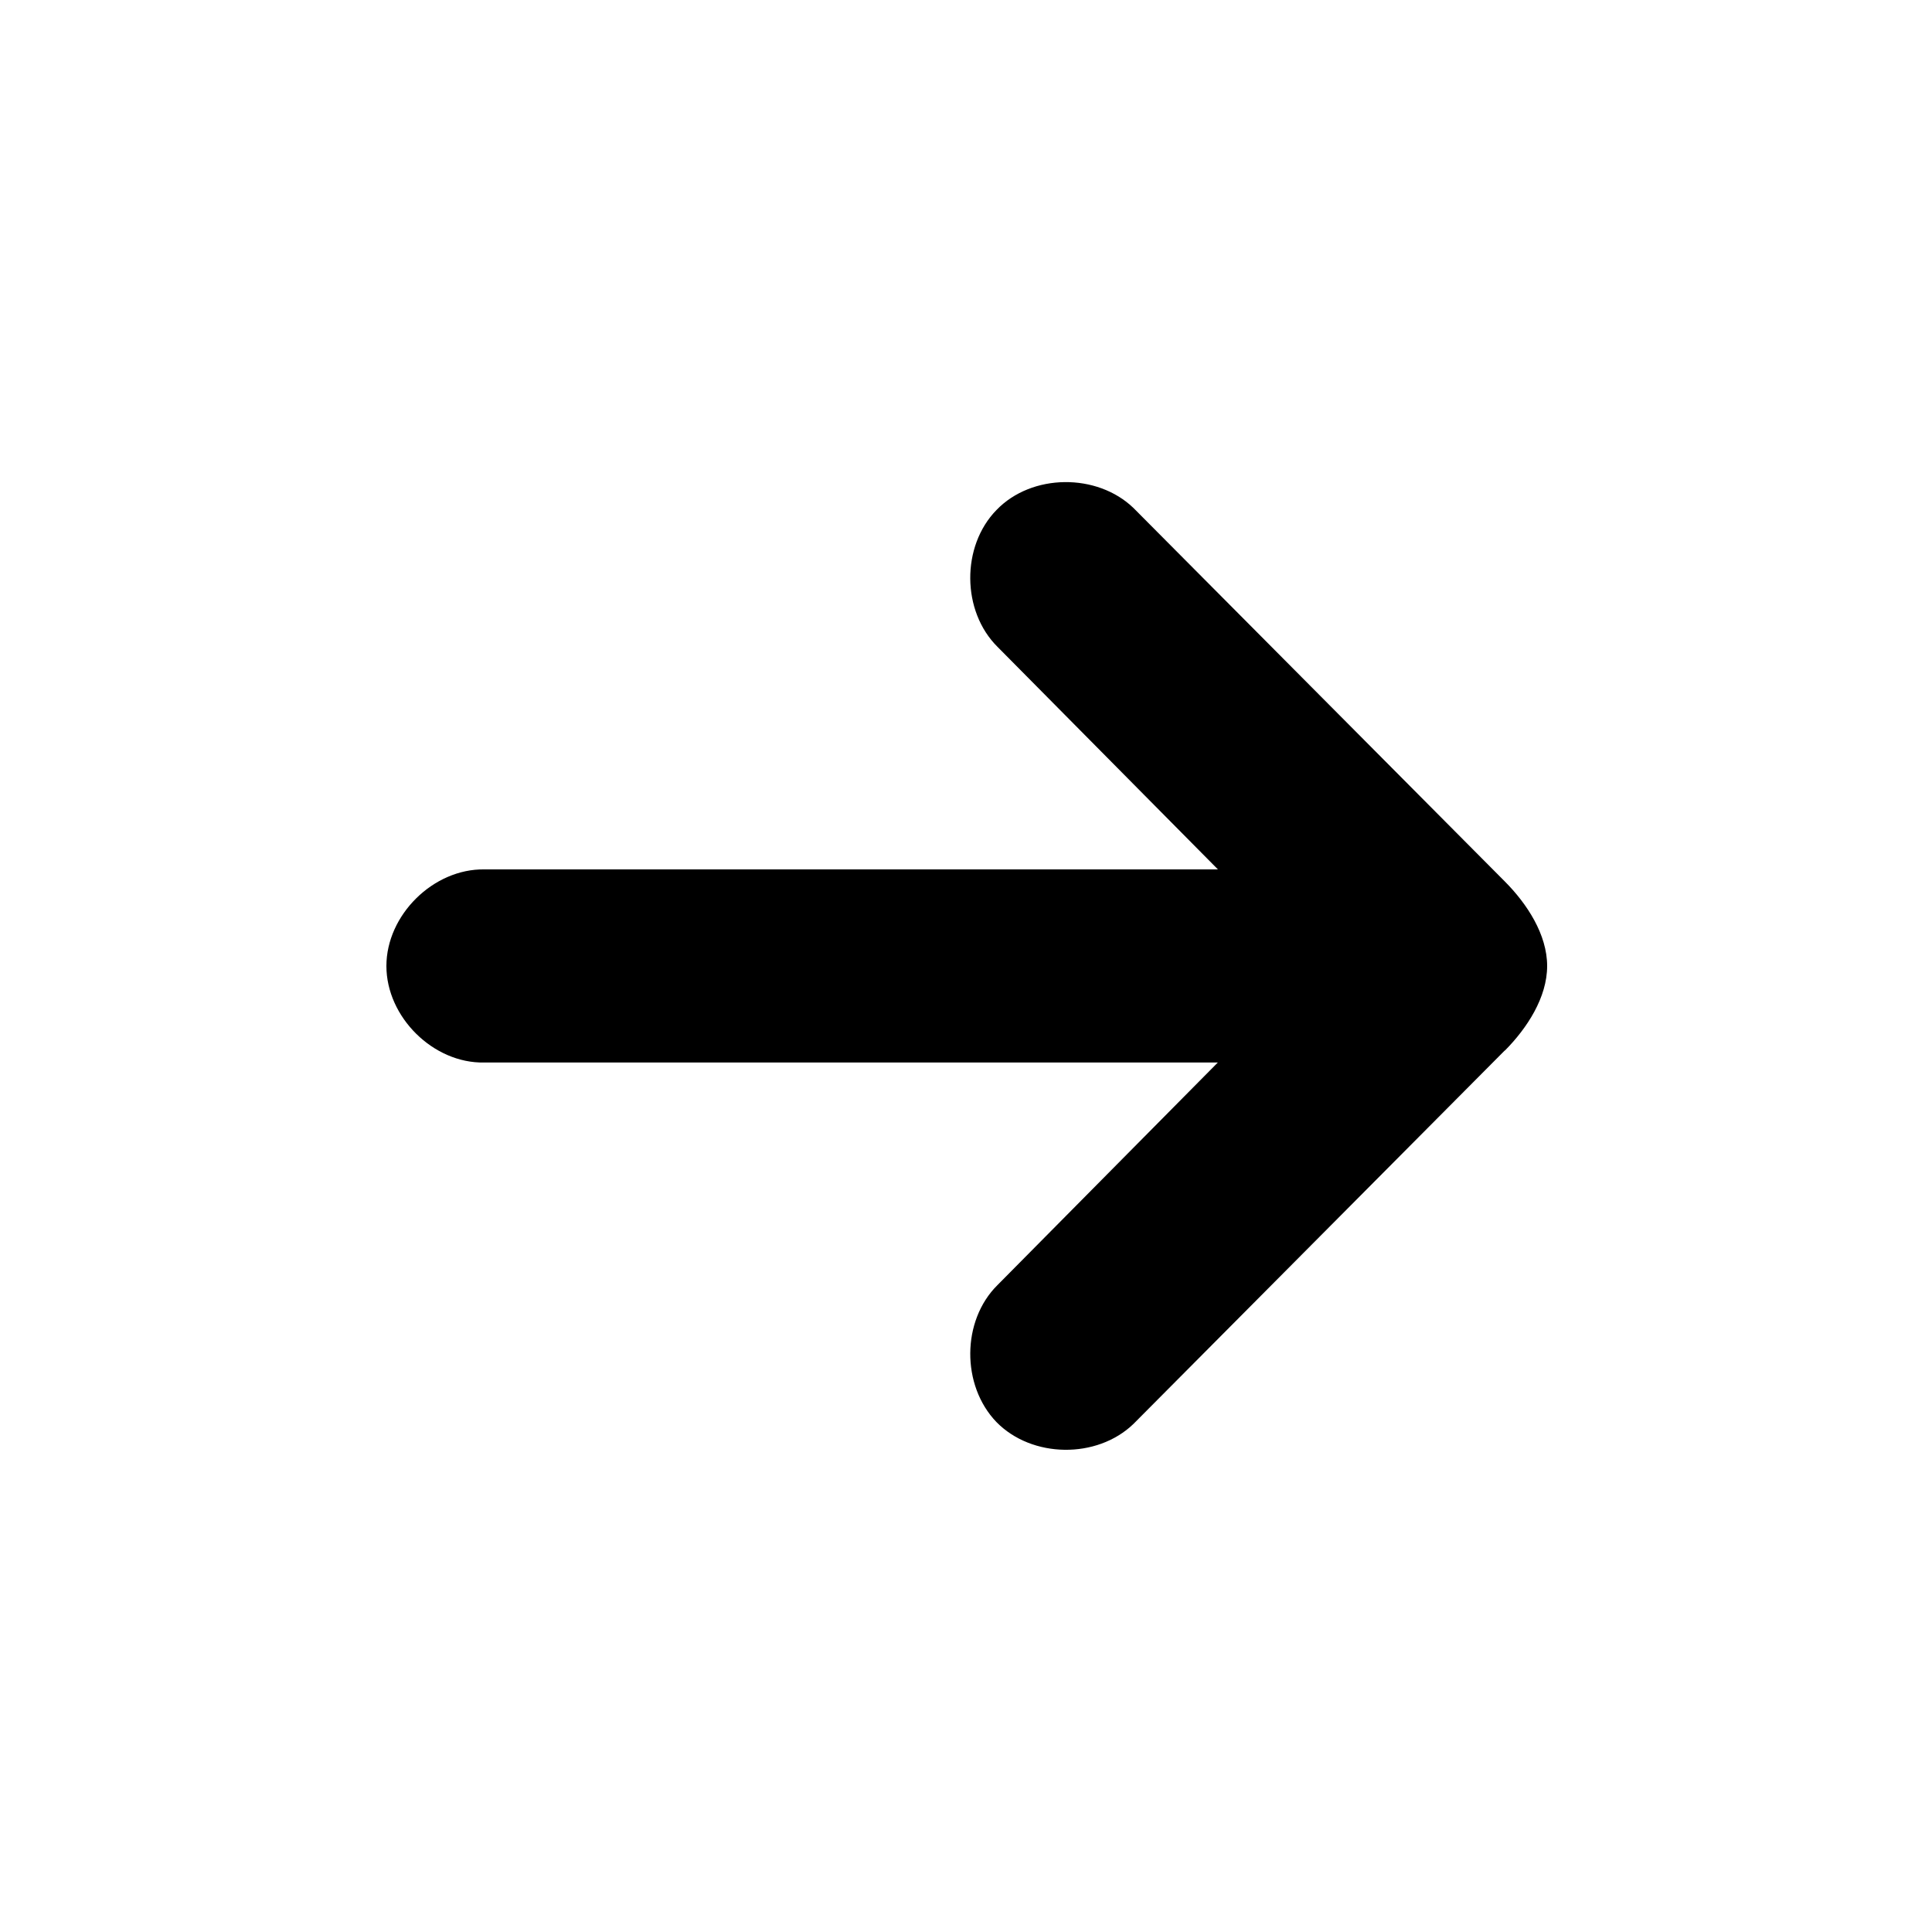
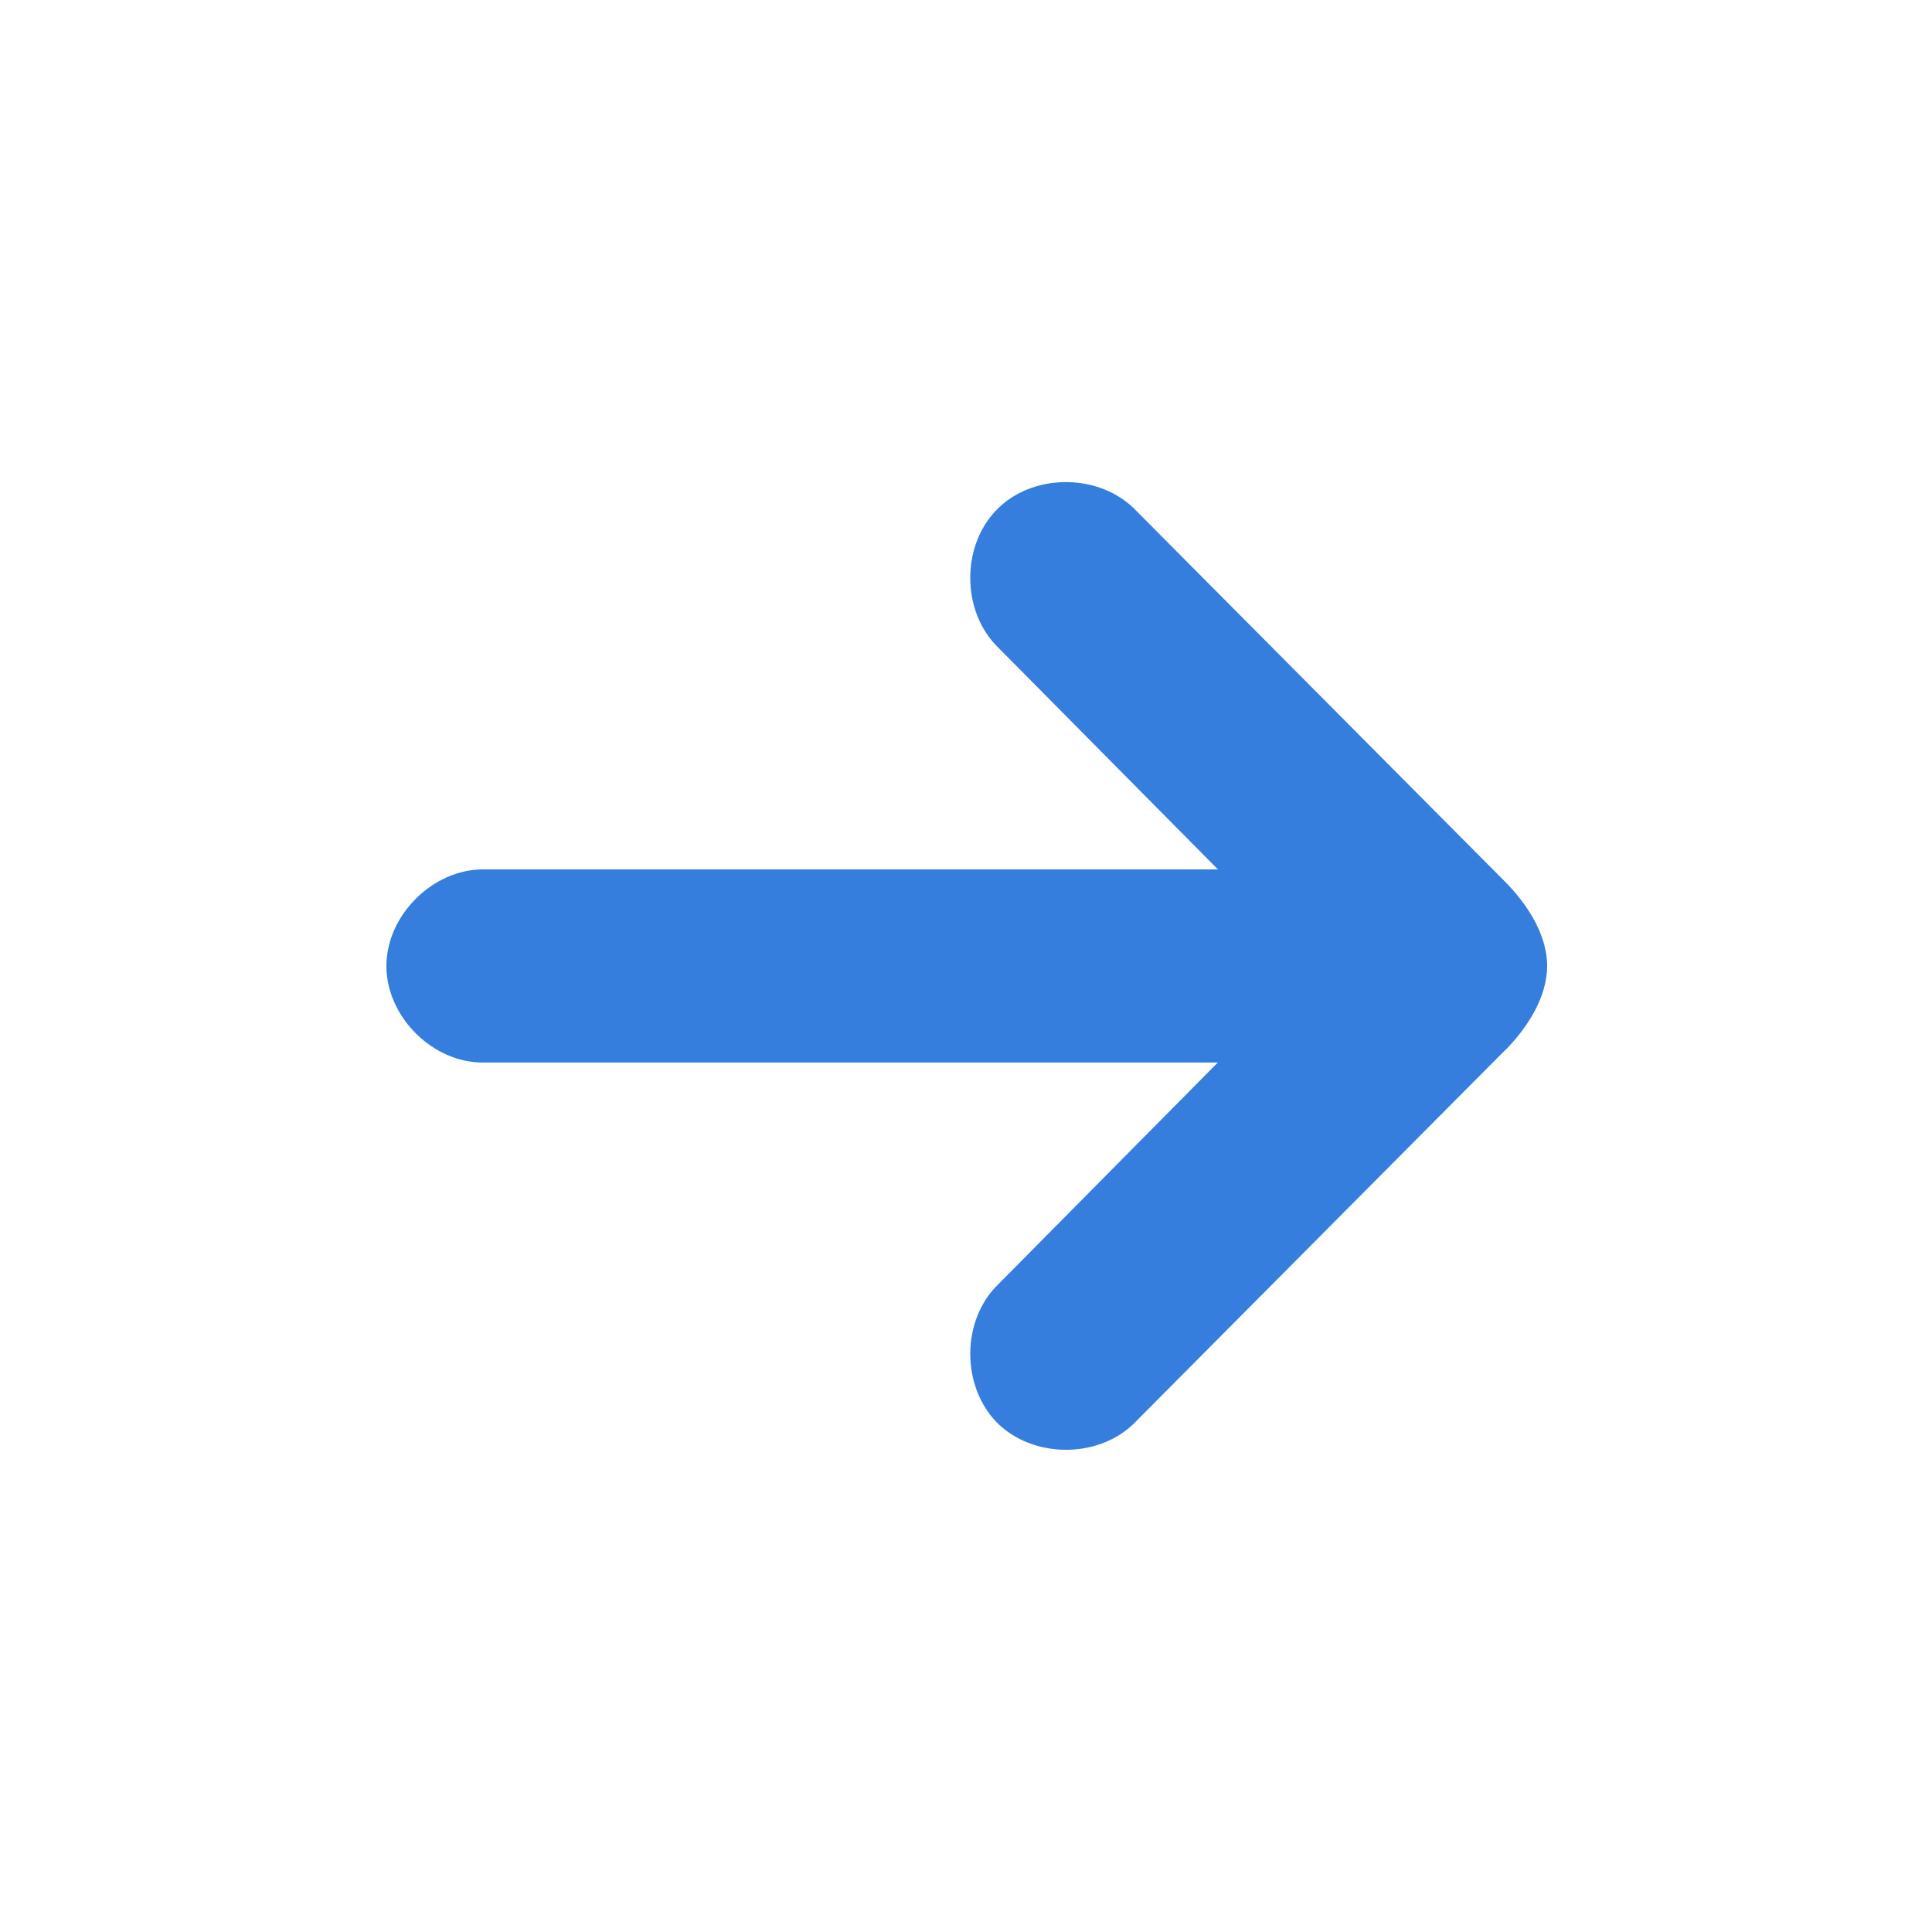
<svg xmlns="http://www.w3.org/2000/svg" width="20" height="20" id="svg5738" version="1.1">
  <defs id="defs5740" />
  <g id="layer1" transform="translate(0,-1032.362)">
-     <path style="font-size:medium;font-style:normal;font-variant:normal;font-weight:normal;font-stretch:normal;text-indent:0;text-align:start;text-decoration:none;line-height:normal;letter-spacing:normal;word-spacing:normal;text-transform:none;direction:ltr;block-progression:tb;writing-mode:lr-tb;text-anchor:start;baseline-shift:baseline;color:#000000;fill:#000000;fill-opacity:1;fill-rule:nonzero;stroke:none;stroke-width:2;marker:none;visibility:visible;display:inline;overflow:visible;enable-background:accumulate;font-family:Sans;-inkscape-font-specification:Sans" d="m 15.577,1043.237 -3.844,3.866 c -0.378,0.364 -1.051,0.355 -1.418,-0.02 -0.364,-0.378 -0.362,-1.049 0.011,-1.418 l 2.281,-2.304 -7.594,2e-4 C 4.486,1043.372 4,1042.891 4,1042.362 c 2e-4,-0.528 0.486,-1.008 1.014,-1 l 7.594,10e-5 -2.281,-2.303 c -0.373,-0.369 -0.378,-1.043 -0.011,-1.418 0.364,-0.378 1.041,-0.384 1.418,-0.02 l 3.844,3.866 c 0.23,0.231 0.438,0.549 0.438,0.875 -3e-4,0.326 -0.208,0.644 -0.437,0.875 z" id="path4236" />
+     <path style="font-size:medium;font-style:normal;font-variant:normal;font-weight:normal;font-stretch:normal;text-indent:0;text-align:start;text-decoration:none;line-height:normal;letter-spacing:normal;word-spacing:normal;text-transform:none;direction:ltr;block-progression:tb;writing-mode:lr-tb;text-anchor:start;baseline-shift:baseline;color:#000000;fill:#357edd;fill-opacity:1;fill-rule:nonzero;stroke:none;stroke-width:2;marker:none;visibility:visible;display:inline;overflow:visible;enable-background:accumulate;font-family:Sans;-inkscape-font-specification:Sans" d="m 15.577,1043.237 -3.844,3.866 c -0.378,0.364 -1.051,0.355 -1.418,-0.02 -0.364,-0.378 -0.362,-1.049 0.011,-1.418 l 2.281,-2.304 -7.594,2e-4 C 4.486,1043.372 4,1042.891 4,1042.362 c 2e-4,-0.528 0.486,-1.008 1.014,-1 l 7.594,10e-5 -2.281,-2.303 c -0.373,-0.369 -0.378,-1.043 -0.011,-1.418 0.364,-0.378 1.041,-0.384 1.418,-0.02 l 3.844,3.866 c 0.23,0.231 0.438,0.549 0.438,0.875 -3e-4,0.326 -0.208,0.644 -0.437,0.875 z" id="path4236" />
  </g>
</svg>
